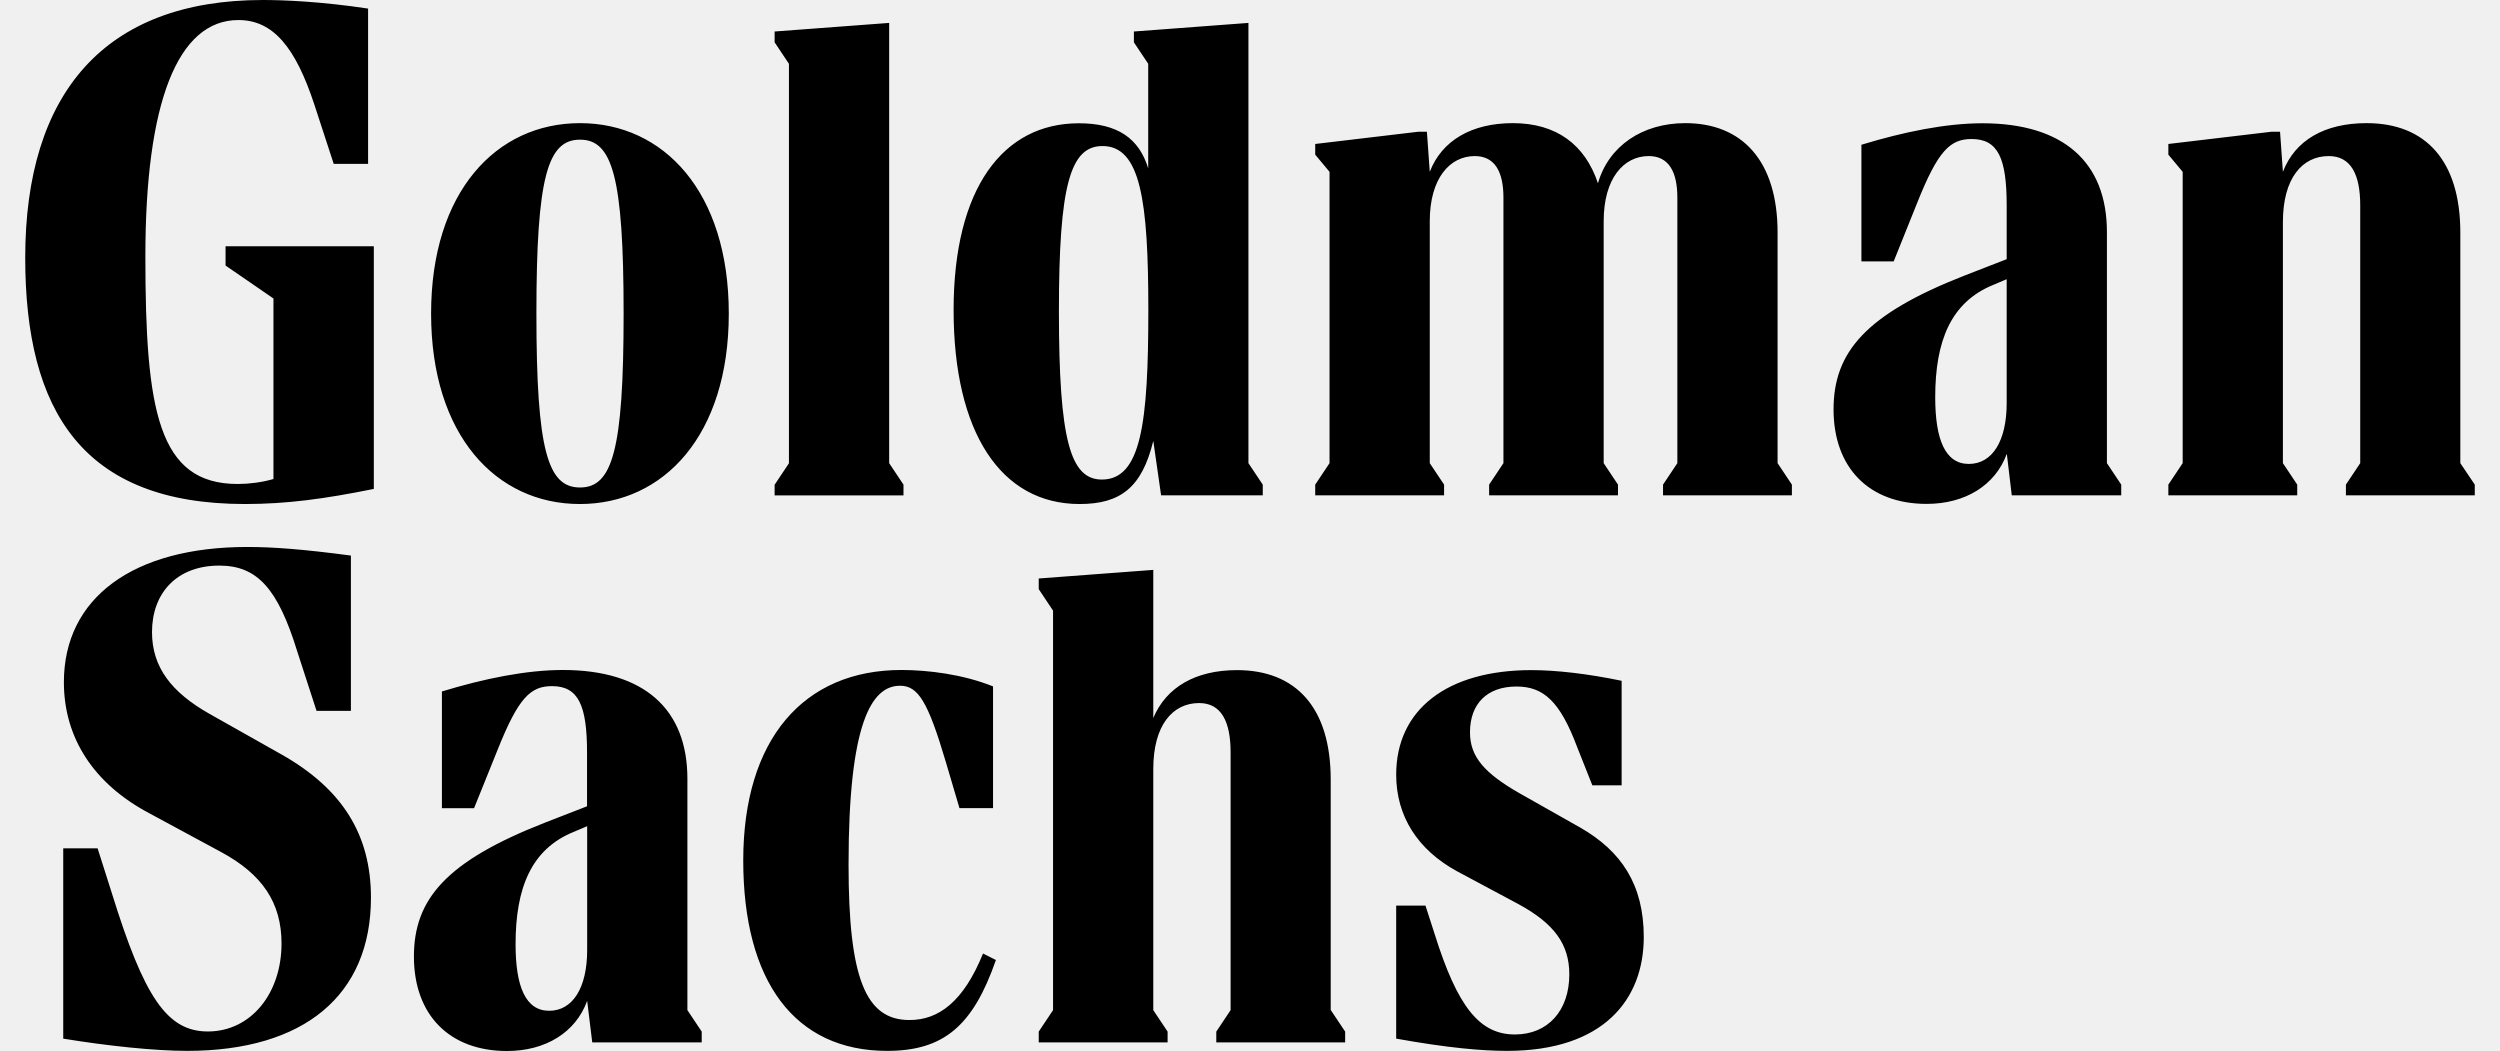
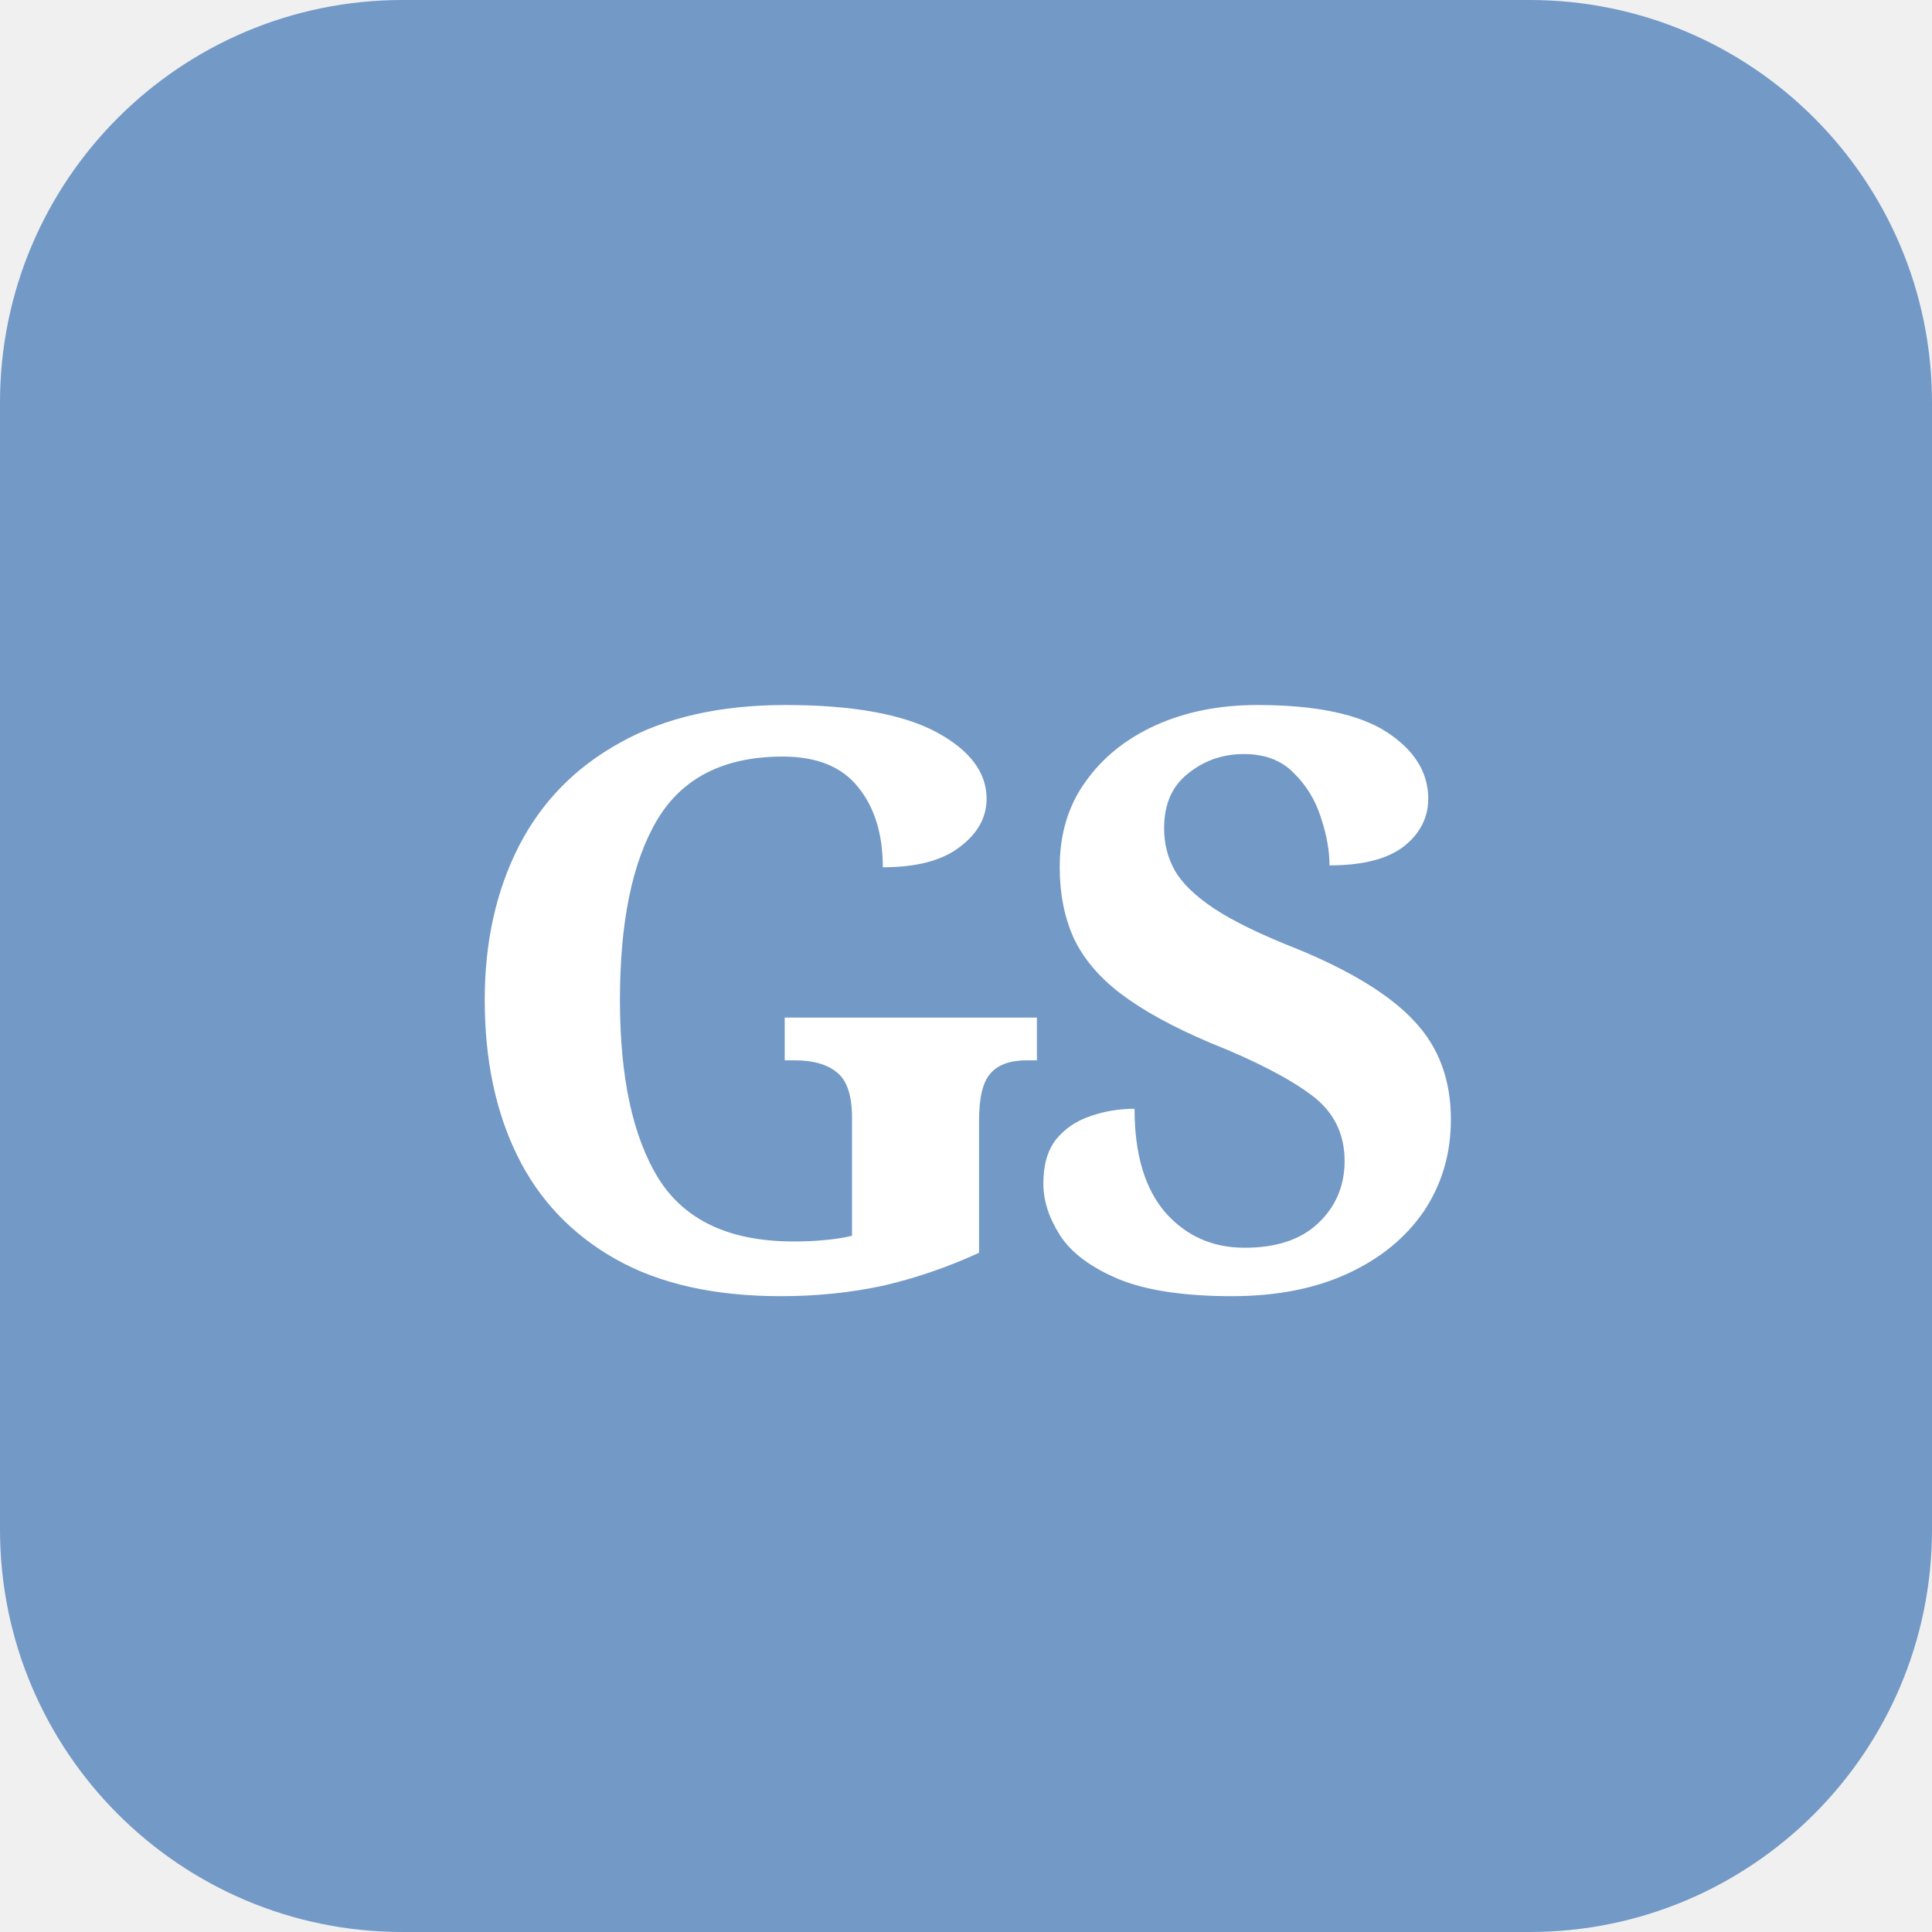
- <svg xmlns="http://www.w3.org/2000/svg" viewBox="1.52 2.28 188.18 80.74" width="2500" height="1051">
-   <path d="M16.92 21.2H28.3v18.64c-3.8.77-6.71 1.16-9.9 1.16C5.92 41 1.52 33.85 1.52 22.08c0-12.65 6.1-19.8 18.26-19.8 1.54 0 4.45.11 8.08.66v11.93h-2.64l-1.49-4.56C22.3 5.97 20.6 3.82 17.9 3.82c-4.67 0-7.15 6.32-7.15 18.15 0 11.88.99 17.49 7.09 17.49.83 0 1.81-.11 2.75-.38V25.21l-3.68-2.53V21.2zm11.16 50.04c0 7.48-5.11 11.77-14.13 11.77-2.47 0-6.1-.38-9.51-.94V67.45h2.64l1.1 3.46c2.47 7.97 4.23 10.61 7.37 10.61 3.3 0 5.66-2.91 5.66-6.76 0-3.13-1.48-5.33-4.67-7.04l-5.5-2.97C6.8 62.5 4.49 58.98 4.49 54.69c0-6.49 5.33-10.39 14.08-10.39 1.98 0 4.29.17 7.97.66v11.93H23.9l-1.48-4.56c-1.49-4.84-3.08-6.6-5.99-6.6-3.25 0-5.17 2.09-5.17 5.11 0 2.69 1.49 4.62 4.4 6.27l5.55 3.13c4.67 2.64 6.87 6.16 6.87 11zm24.31 8.64l1.1 1.65v.83h-8.41l-.39-3.19c-.88 2.42-3.19 3.85-6.16 3.85-4.4 0-7.15-2.75-7.15-7.26 0-4.4 2.47-7.31 10.06-10.28l3.24-1.26V60.1c0-3.63-.66-5.11-2.69-5.11-1.65 0-2.58.88-4.18 4.89L36 64.37h-2.47V55.4c3.24-.99 6.49-1.65 9.29-1.65 6.21 0 9.57 2.97 9.57 8.36zm3.18-53.51c0 9.35-5 14.63-11.44 14.63-6.43 0-11.43-5.28-11.43-14.63s5-14.63 11.44-14.63c6.43 0 11.43 5.28 11.43 14.63zM44.69 75.26v-9.51l-1.04.44c-3.25 1.32-4.46 4.29-4.46 8.63 0 3.25.77 5.11 2.58 5.11s2.92-1.76 2.92-4.67zm2.8-48.89c0-10.56-.88-13.36-3.35-13.36s-3.35 2.8-3.35 13.36.88 13.36 3.35 13.36 3.35-2.8 3.35-13.36zM75.1 75.53l.99.5c-1.76 5.06-4.01 6.98-8.36 6.98-7.09 0-11.05-5.33-11.05-14.63 0-9.29 4.62-14.63 12.15-14.63 2.03 0 4.73.33 7.04 1.26v9.35h-2.58l-1.04-3.52c-1.38-4.67-2.14-5.88-3.52-5.88-2.2 0-3.96 2.86-3.96 13.75 0 8.74 1.32 11.93 4.67 11.93 2.25.01 4.17-1.42 5.66-5.11zm-6.11-35.19h-9.9v-.82l1.1-1.65V7.18l-1.1-1.65V4.7l8.8-.66v33.82l1.1 1.65zm13.53.66c-6.05 0-9.68-5.5-9.68-14.9 0-9.35 3.79-14.35 9.62-14.35 2.97 0 4.62 1.15 5.33 3.46V7.18l-1.1-1.65V4.7l8.8-.66v33.82l1.1 1.65v.82h-7.81l-.6-4.18c-.87 3.58-2.52 4.85-5.66 4.85zm19.3 38.88l1.1 1.65v.83h-9.9v-.83l1.1-1.65v-19.8c0-2.36-.71-3.79-2.42-3.79-2.04 0-3.52 1.71-3.52 5.06v18.53l1.1 1.65v.83h-9.9v-.83l1.1-1.65V49.19l-1.1-1.65v-.82l8.8-.66v11.38c.99-2.36 3.24-3.68 6.43-3.68 4.51 0 7.2 2.86 7.2 8.41v17.71zM80.93 26.2c0 9.9.88 12.92 3.3 12.92 3.02 0 3.57-4.34 3.57-13.03 0-8.41-.6-12.59-3.52-12.59-2.47 0-3.35 2.97-3.35 12.7zm55.21 11.66l1.1 1.65v.82h-9.9v-.82l1.1-1.65v-20.4c0-1.98-.66-3.19-2.2-3.19-1.92 0-3.46 1.71-3.46 5v18.59l1.1 1.65v.82h-9.9v-.82l1.1-1.65v-20.4c0-1.98-.66-3.19-2.2-3.19-1.92 0-3.46 1.71-3.46 5v18.59l1.1 1.65v.82h-9.9v-.82l1.1-1.65V15.48l-1.1-1.32v-.82l7.92-.94h.66l.22 3.08c.93-2.42 3.24-3.74 6.38-3.74 3.35 0 5.55 1.65 6.54 4.62.82-2.86 3.41-4.62 6.71-4.62 4.34 0 7.09 2.86 7.09 8.41zm-10.28 36.41c0 4.78-3.08 8.74-10.5 8.74-1.92 0-4.51-.22-8.52-.94V71.85h2.25l.71 2.2c1.76 5.61 3.46 7.7 6.16 7.7 2.53 0 4.18-1.82 4.18-4.62 0-2.31-1.16-3.9-3.9-5.39l-4.73-2.53c-3.02-1.65-4.67-4.23-4.67-7.42 0-5 3.91-8.03 10.39-8.03 1.87 0 4.29.27 6.93.82v8.03h-2.25l-1.16-2.92c-1.32-3.52-2.58-4.67-4.67-4.67-2.25 0-3.57 1.32-3.57 3.52 0 1.87 1.1 3.13 3.79 4.67l4.67 2.64c3.18 1.82 4.89 4.4 4.89 8.42zm35.58-36.41l1.1 1.65v.82h-8.41l-.38-3.19c-.88 2.42-3.19 3.85-6.16 3.85-4.4 0-7.15-2.75-7.15-7.26 0-4.4 2.47-7.31 10.06-10.28l3.24-1.26v-4.12c0-3.63-.66-5.11-2.69-5.11-1.65 0-2.58.88-4.18 4.89l-1.81 4.51h-2.48V13.4c3.25-.99 6.49-1.65 9.29-1.65 6.21 0 9.57 2.97 9.57 8.36zm-7.7-4.62v-9.51l-1.04.44c-3.24 1.32-4.45 4.29-4.45 8.63 0 3.25.77 5.12 2.58 5.12s2.91-1.76 2.91-4.68zm35.96 6.27v.82h-9.9v-.82l1.1-1.65v-19.8c0-2.37-.71-3.79-2.42-3.79-2.04 0-3.52 1.71-3.52 5.06v18.53l1.1 1.65v.82h-9.9v-.82l1.1-1.65V15.48l-1.1-1.32v-.82l7.92-.94h.66l.22 3.08c.93-2.42 3.19-3.74 6.43-3.74 4.51 0 7.2 2.86 7.2 8.41v17.71z" />
+ <svg xmlns="http://www.w3.org/2000/svg" viewBox="0 0 48 48" width="100%" height="100%">
+   <rect width="48" height="48" rx="10" fill="#7399C6" />
+   <text x="24" y="32" font-family="Georgia, serif" font-weight="bold" font-size="20" letter-spacing="-1" text-anchor="middle" fill="#FFFFFF">GS</text>
</svg>
